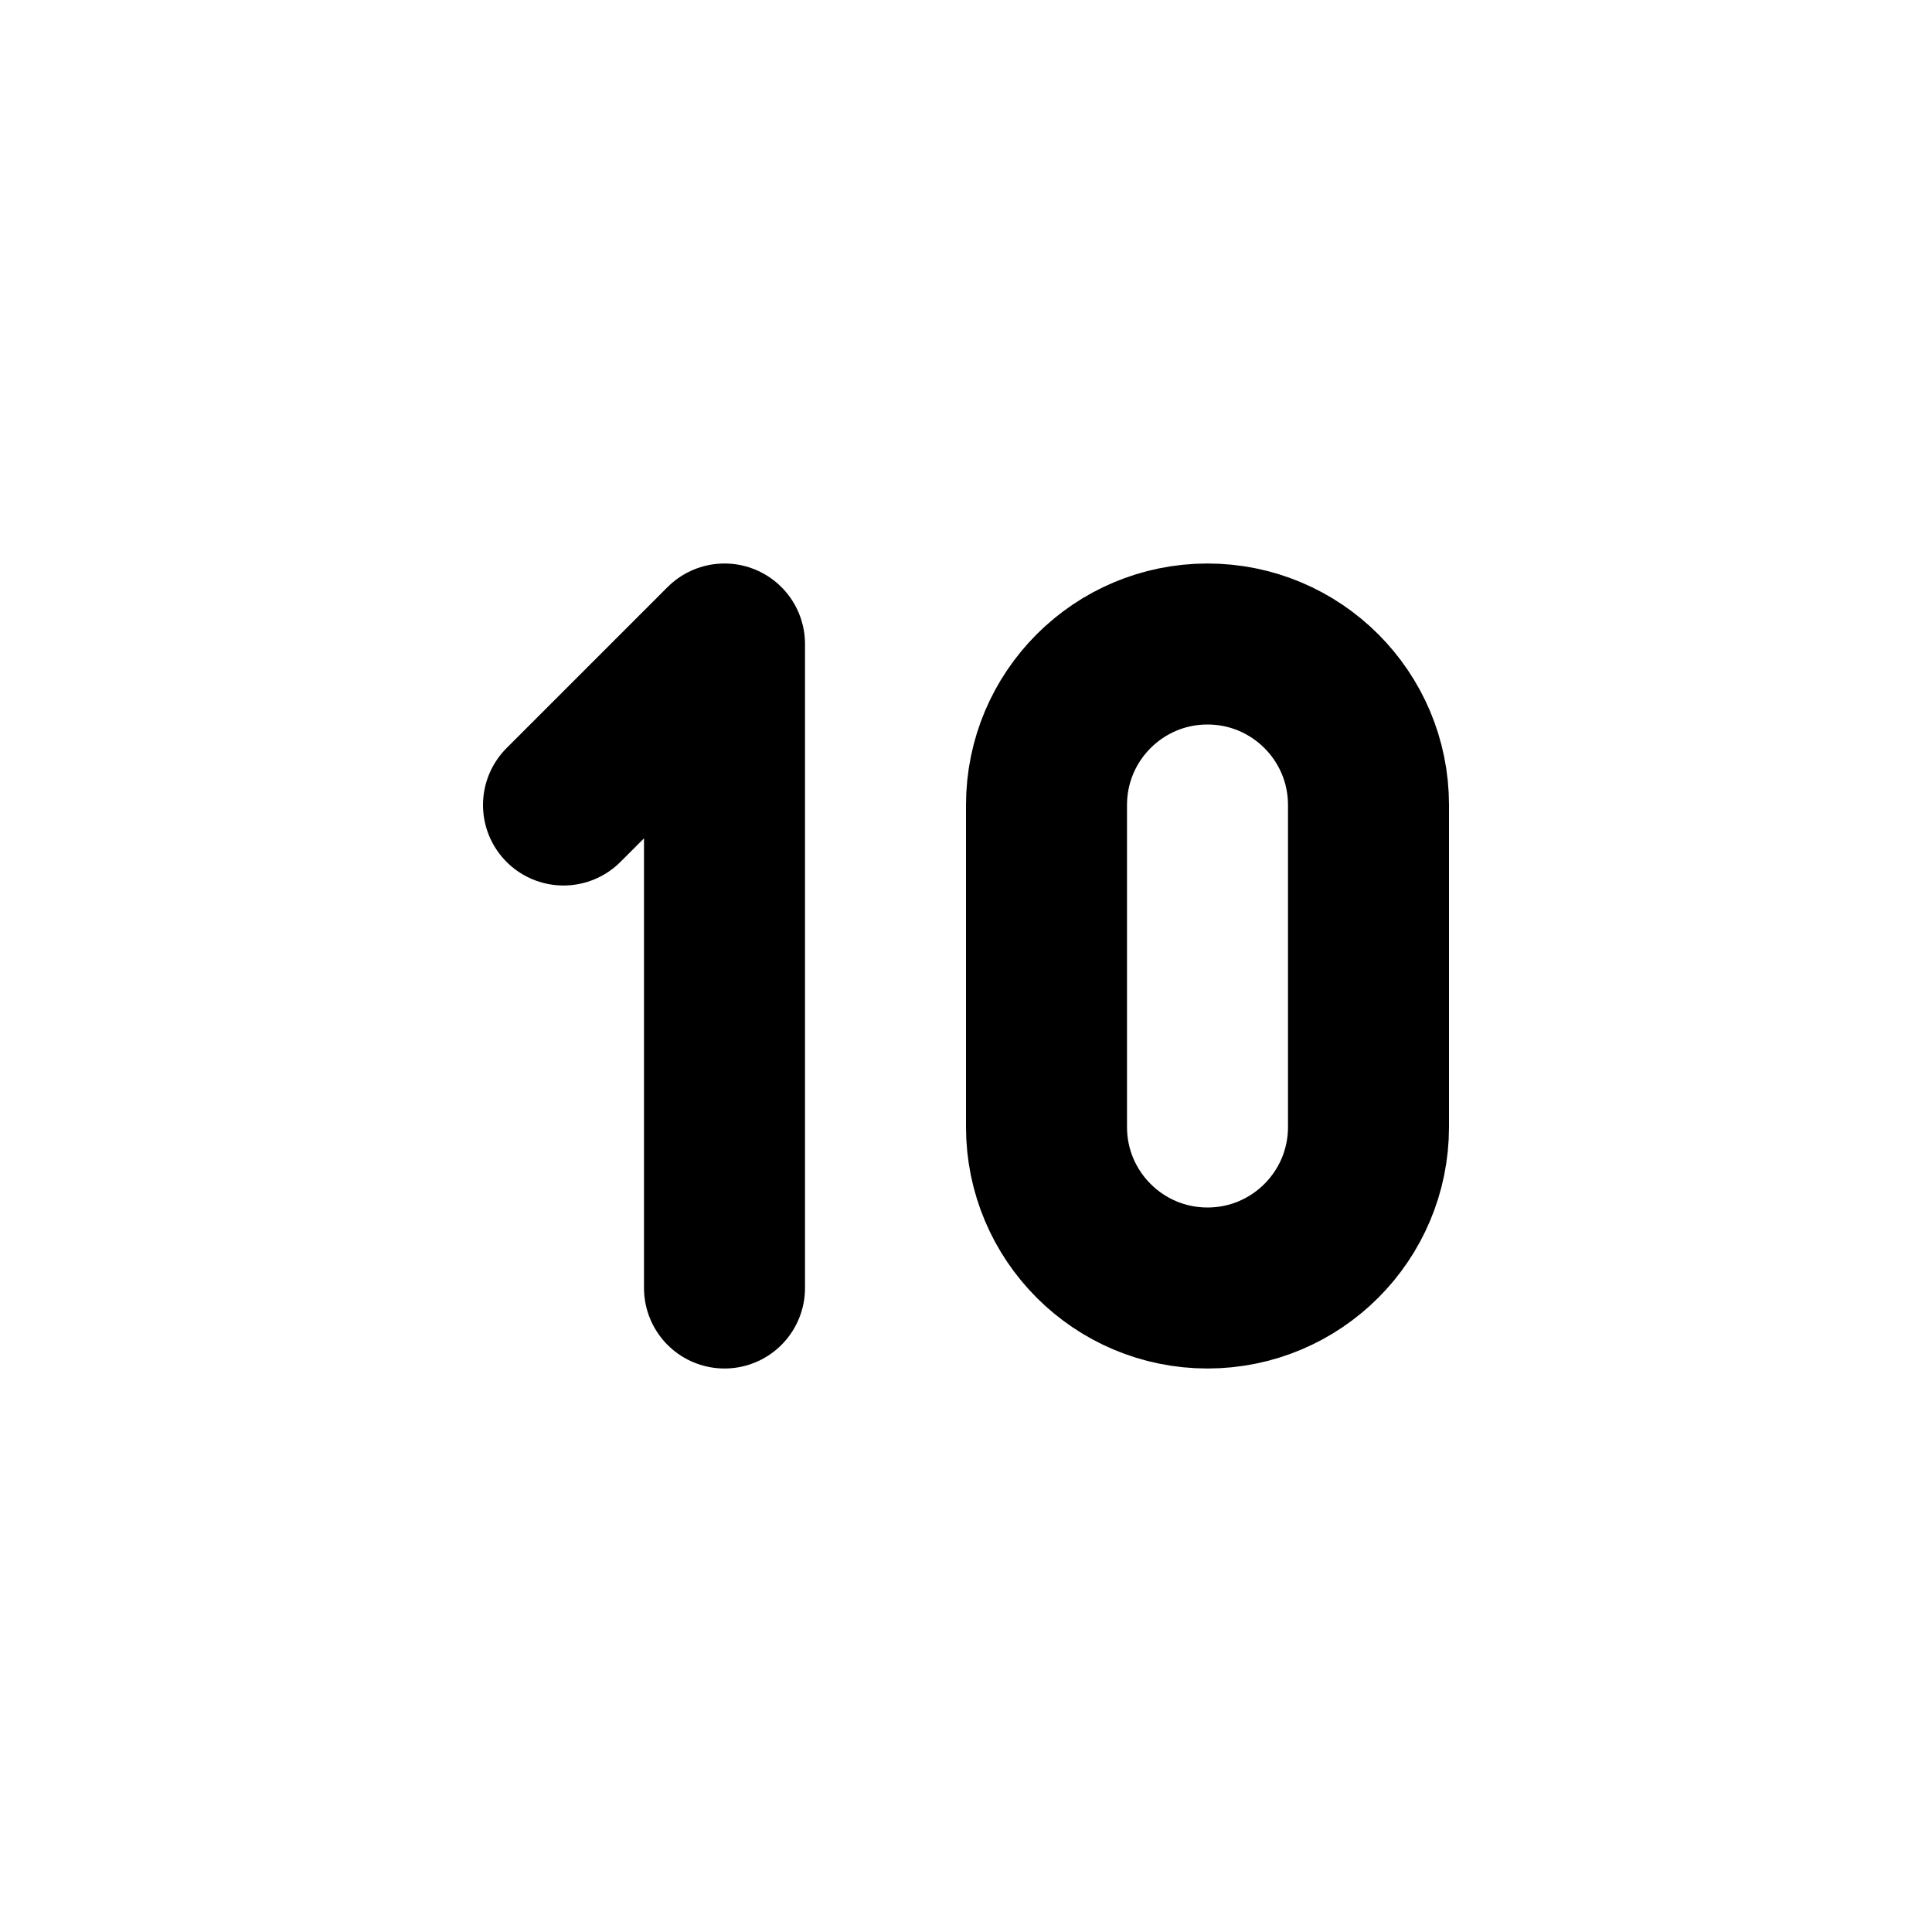
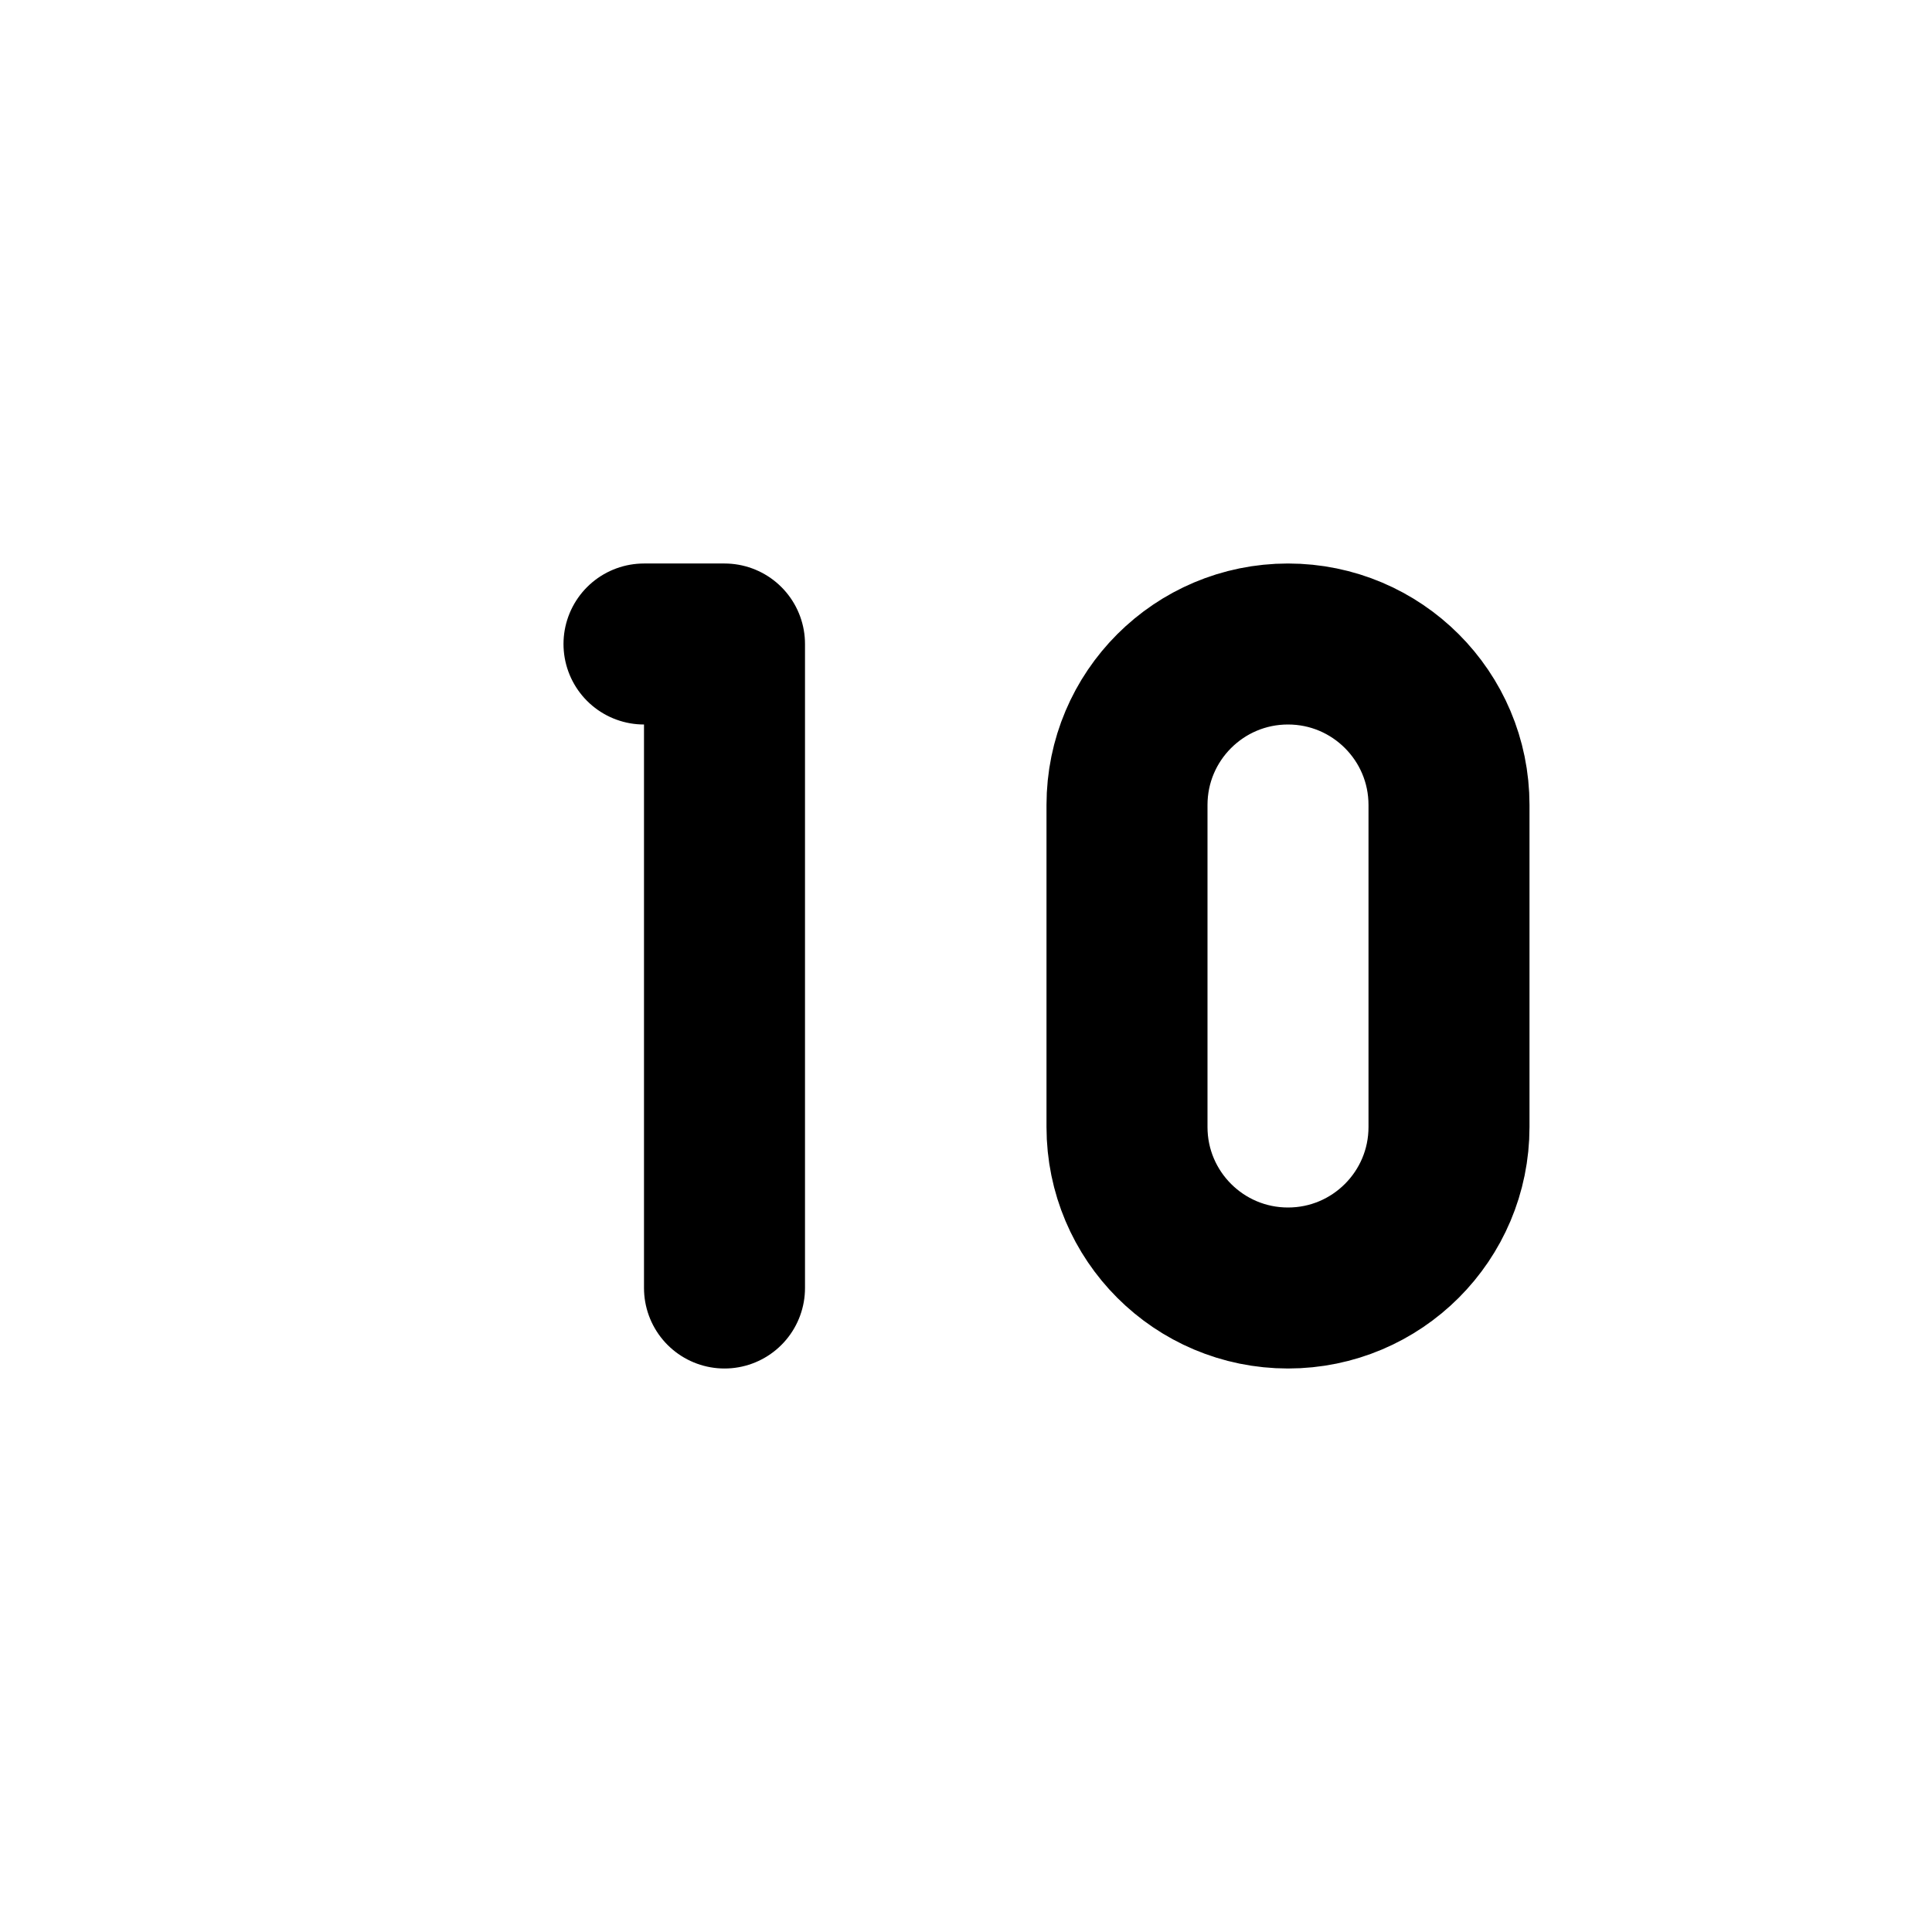
<svg xmlns="http://www.w3.org/2000/svg" fill="none" stroke="currentColor" stroke-linecap="round" stroke-linejoin="round" stroke-width="2" viewBox="0 0 24 24">
  <path stroke="none" d="M0 0h24v24H0z" />
-   <path d="m7 10 2-2v8M13 10v4a2 2 0 1 0 4 0v-4a2 2 0 1 0-4 0" />
+   <path d="M8 8h1v8M14 10v4a2 2 0 1 0 4 0v-4a2 2 0 1 0-4 0" />
</svg>
